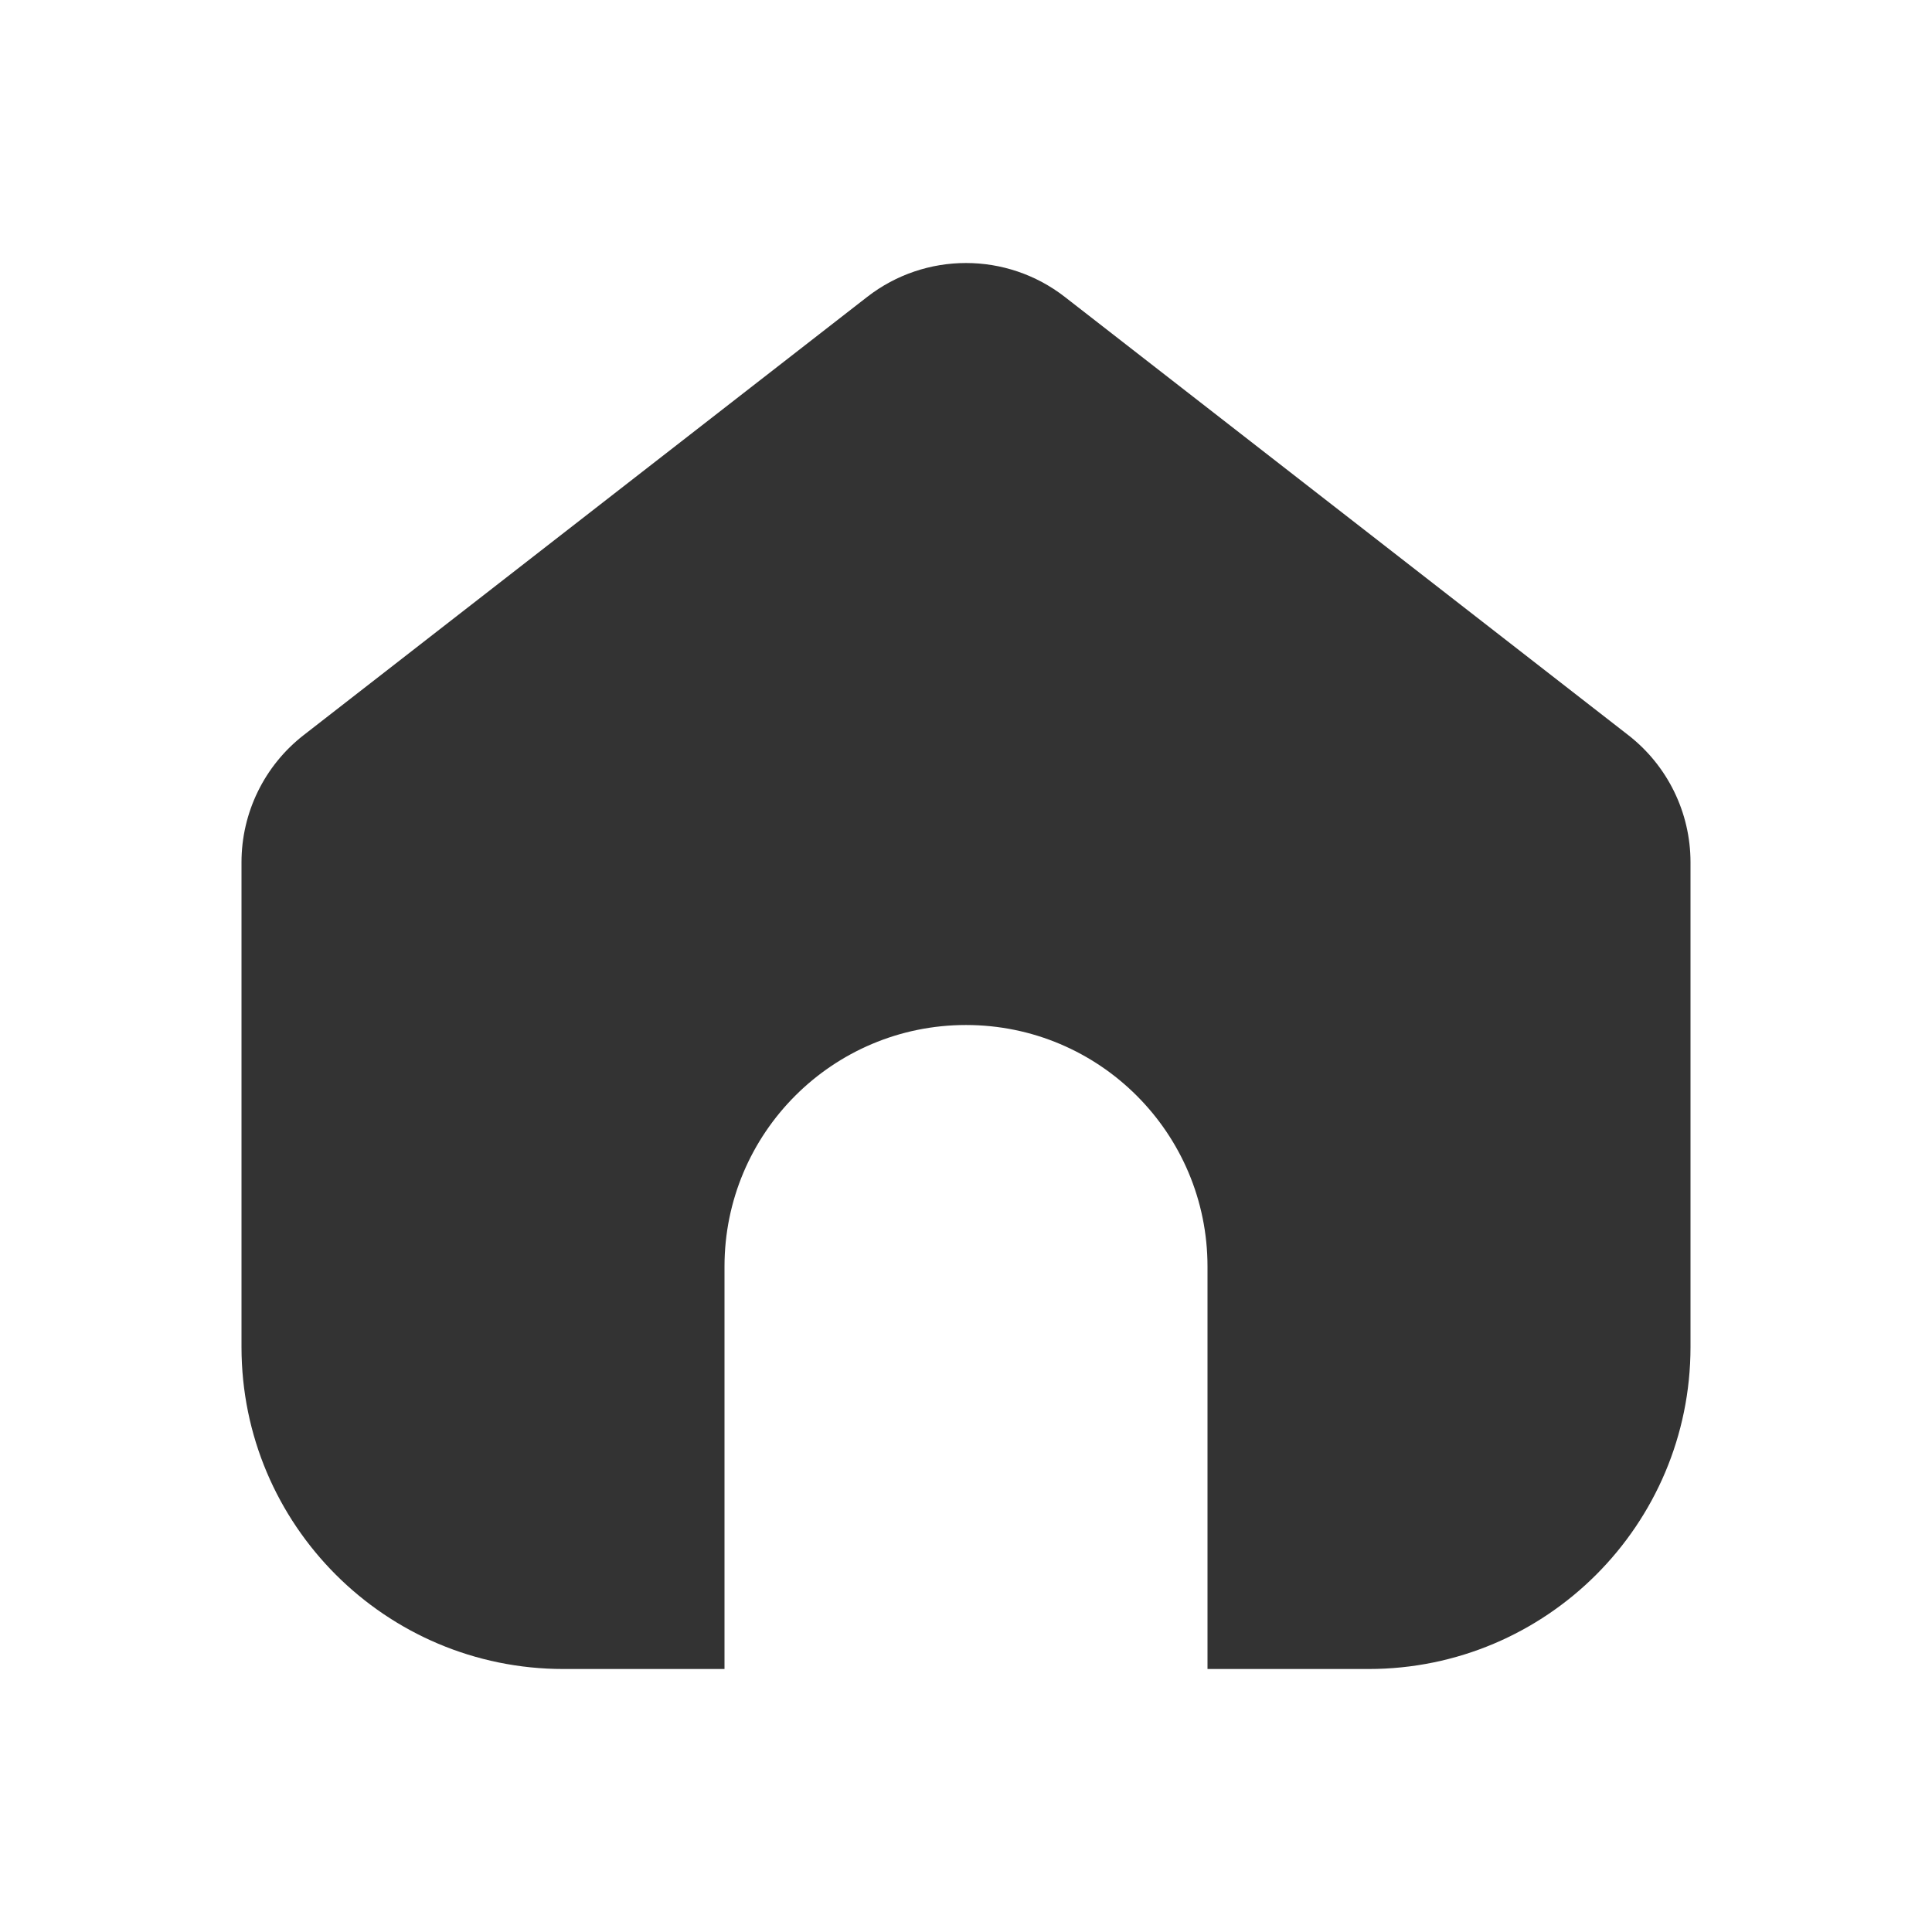
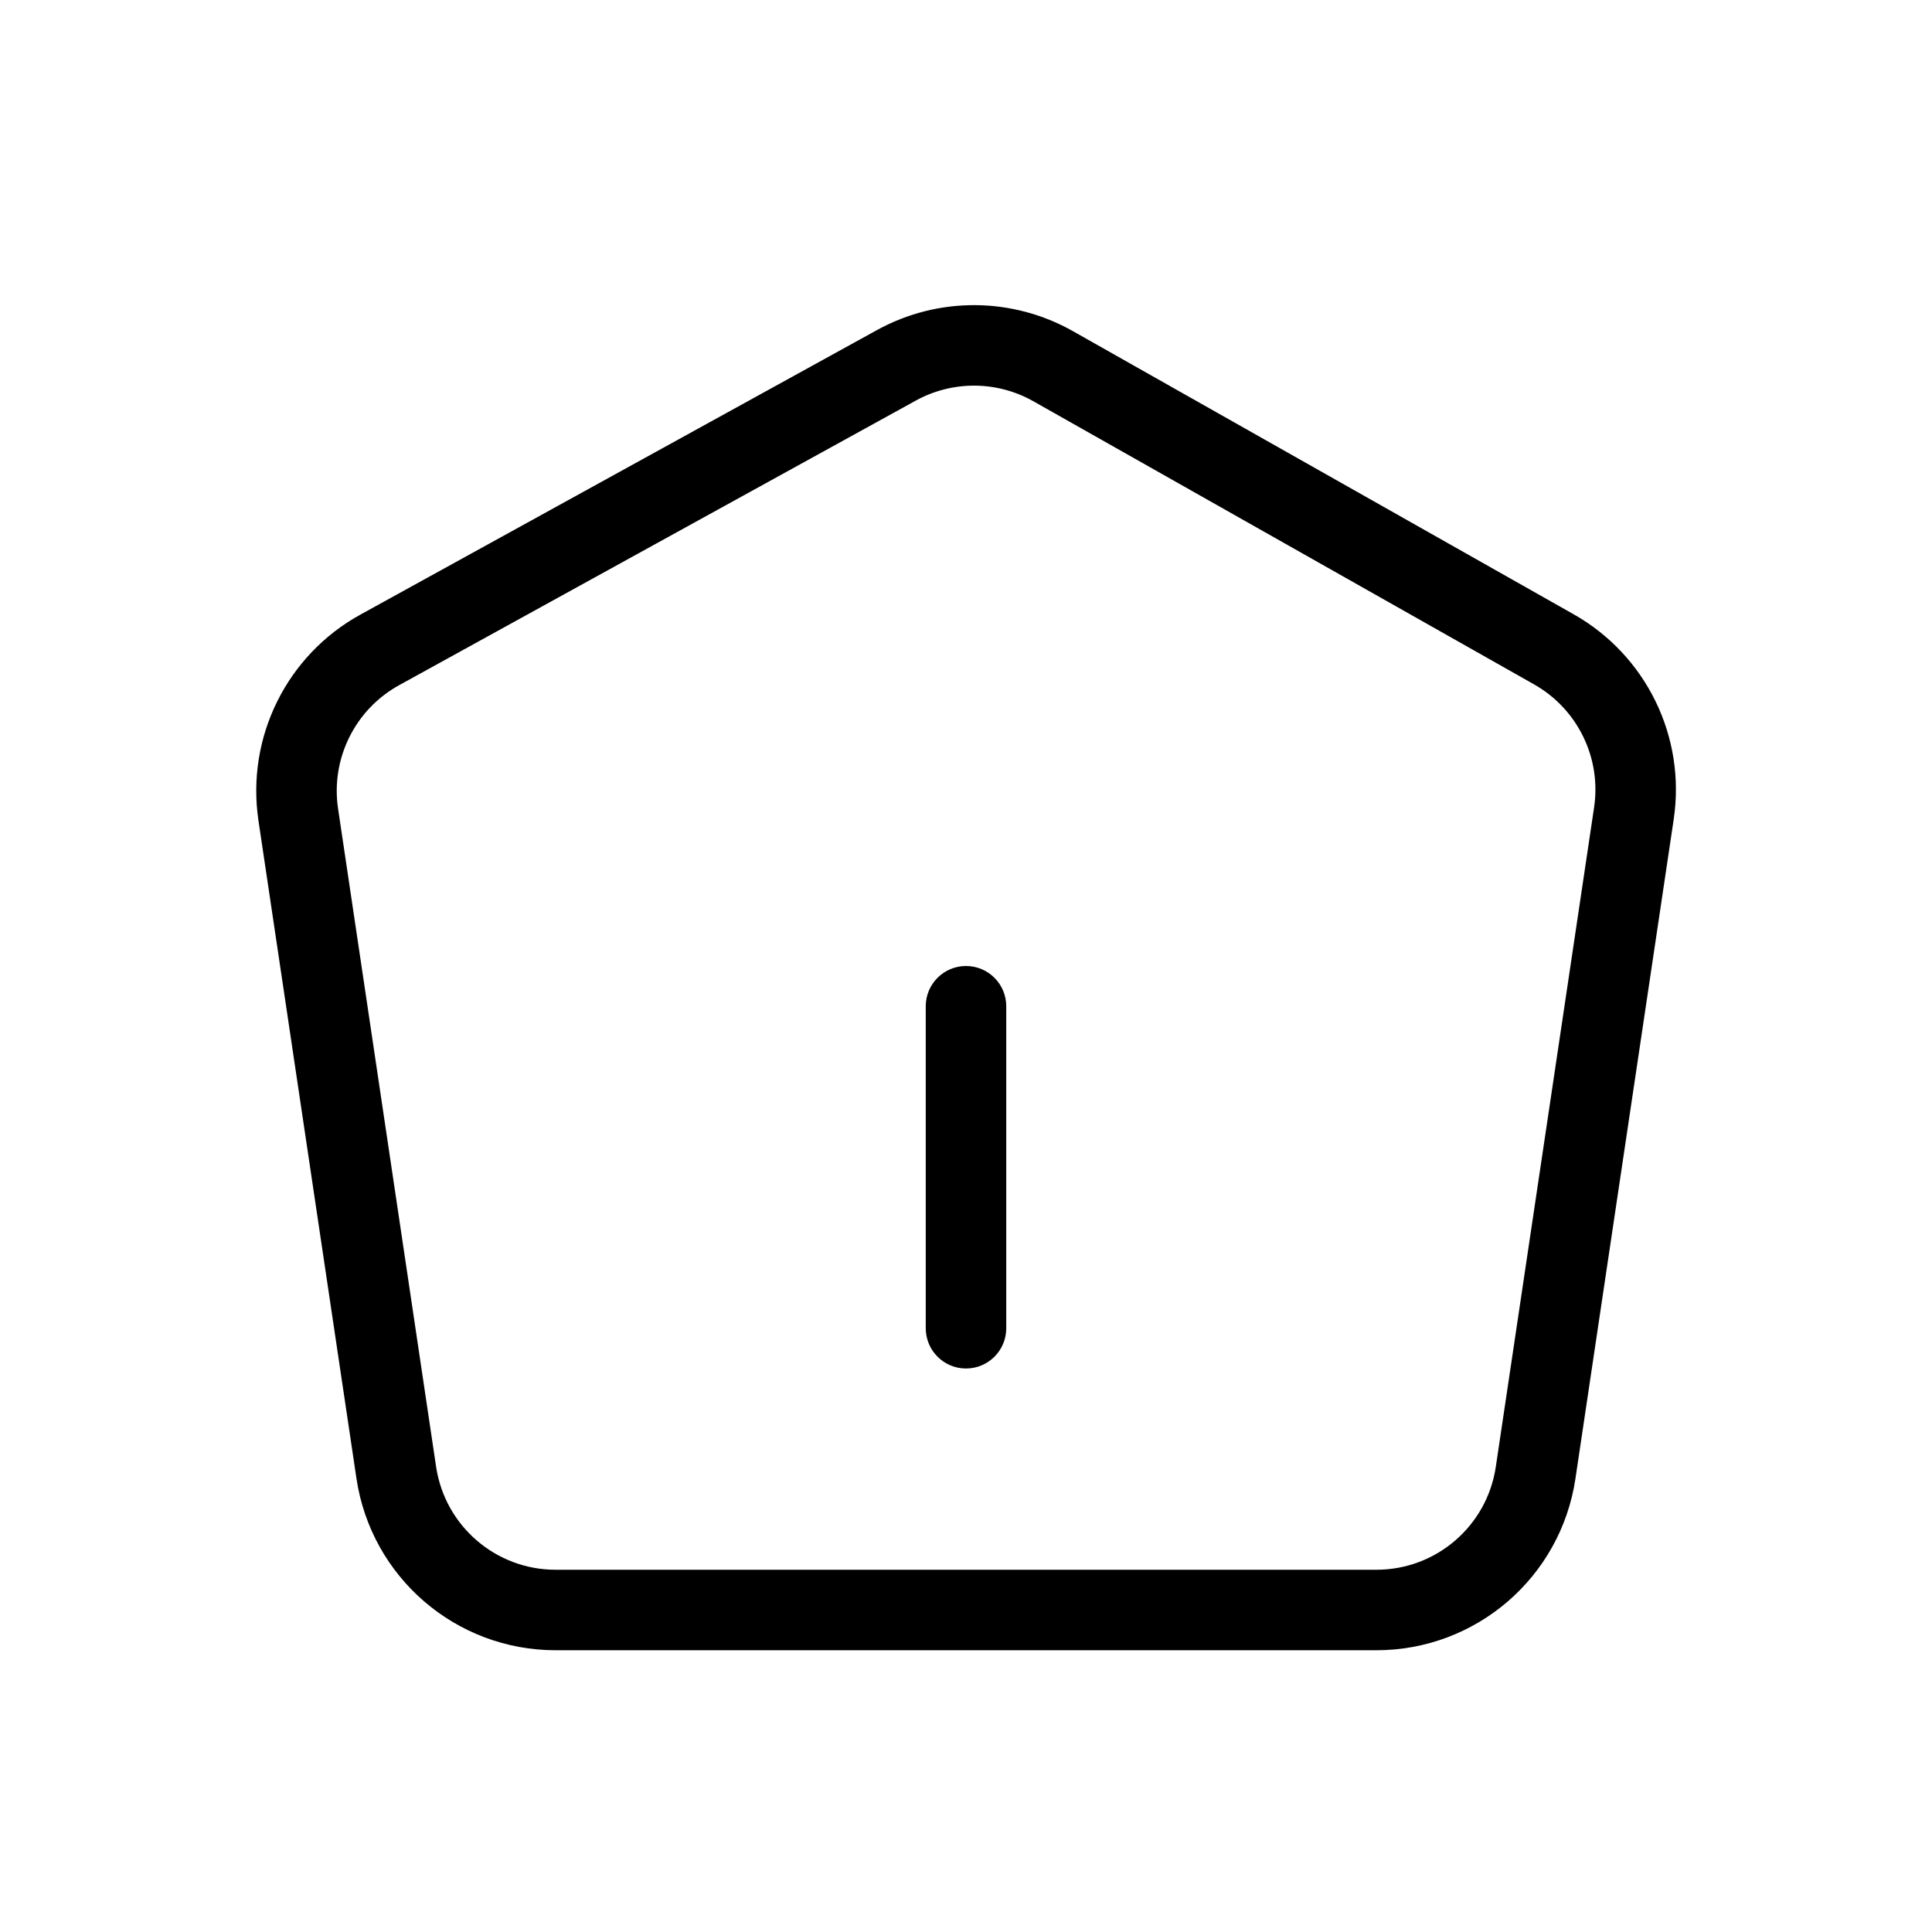
<svg xmlns="http://www.w3.org/2000/svg" width="24" height="24" viewBox="0 0 24 24" fill="none">
-   <path d="M10.773 3.688C11.495 3.127 12.505 3.127 13.227 3.688L20.227 9.132C20.715 9.511 21 10.094 21 10.711V16.733C21 18.942 19.209 20.733 17 20.733H15V15.733C15 14.076 13.657 12.733 12 12.733C10.343 12.733 9 14.076 9 15.733V20.733H7C4.791 20.733 3 18.942 3 16.733V10.711C3 10.094 3.285 9.511 3.772 9.132L10.773 3.688Z" fill="#333333" />
+   <path d="M3.705 10.119L4.923 18.295C5.07 19.275 5.911 20 6.902 20H17.098C18.089 20 18.93 19.275 19.076 18.295L20.297 10.103C20.419 9.284 20.024 8.475 19.304 8.067L13.084 4.55C12.48 4.208 11.742 4.204 11.134 4.539L4.718 8.073C3.986 8.476 3.582 9.292 3.705 10.119Z" stroke="black" />
+   <rect width="1" height="5" rx="0.5" transform="matrix(-1 0 0 1 12.5 12)" fill="black" />
</svg>
